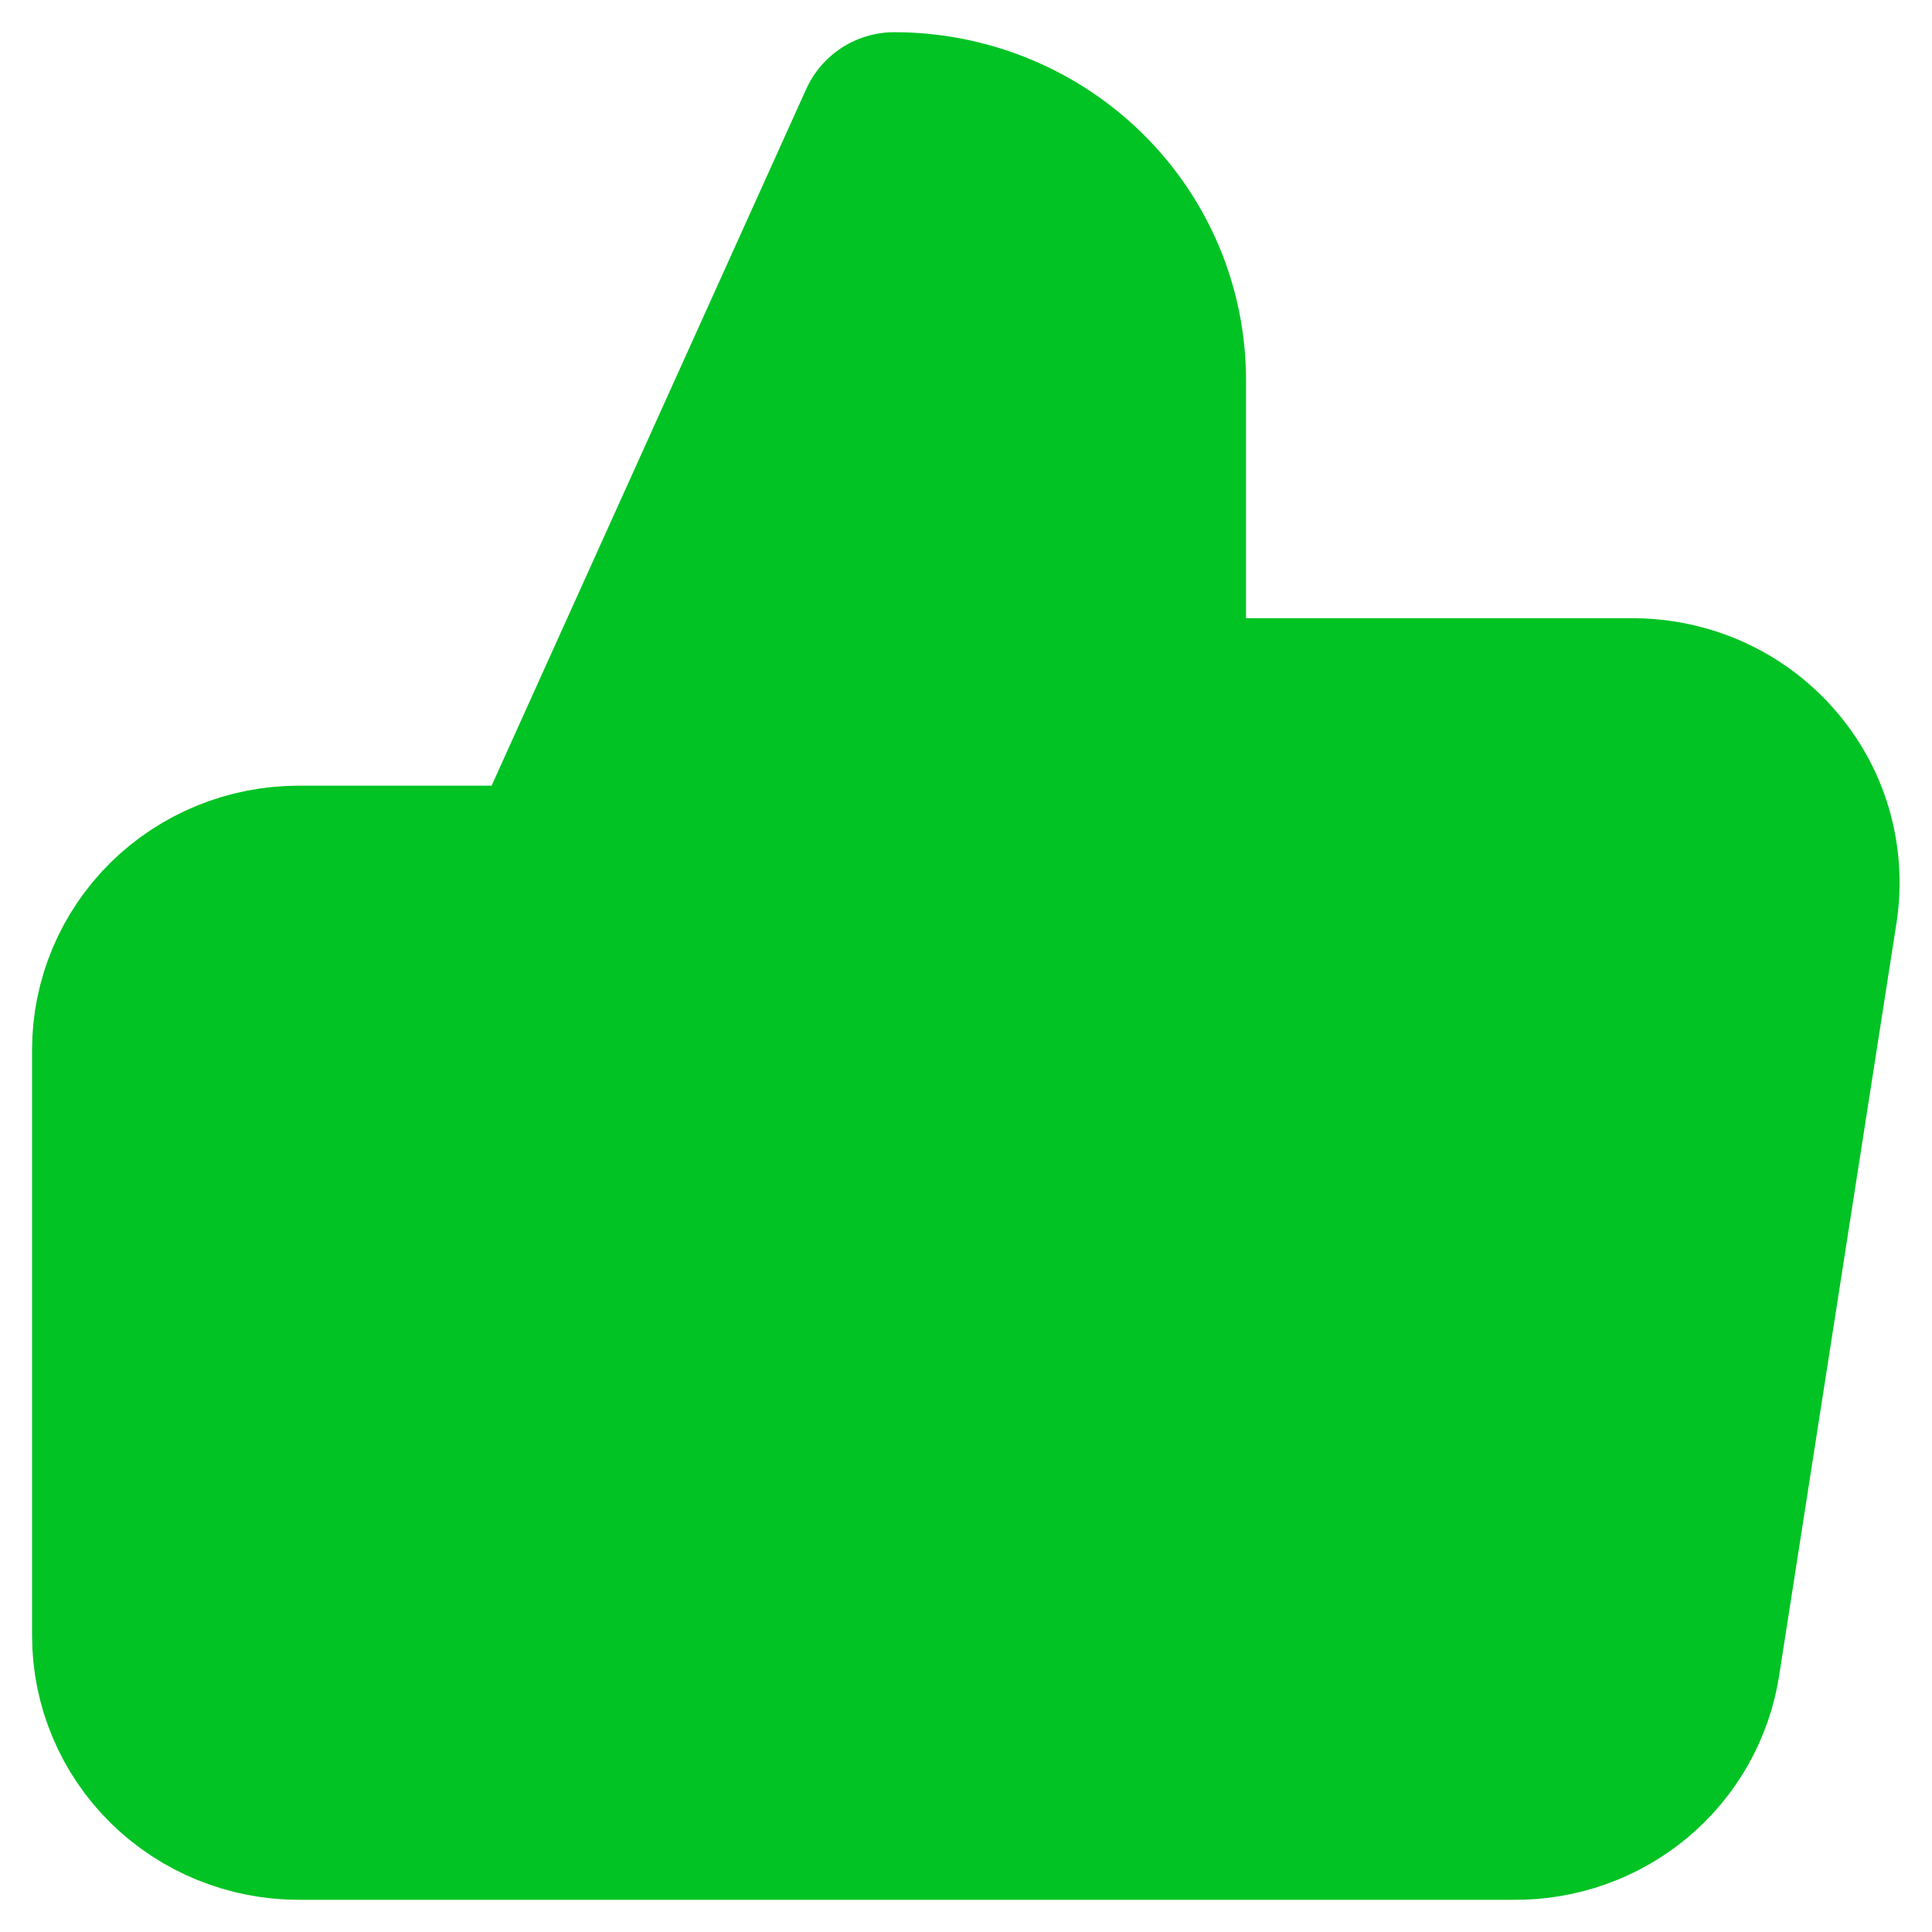
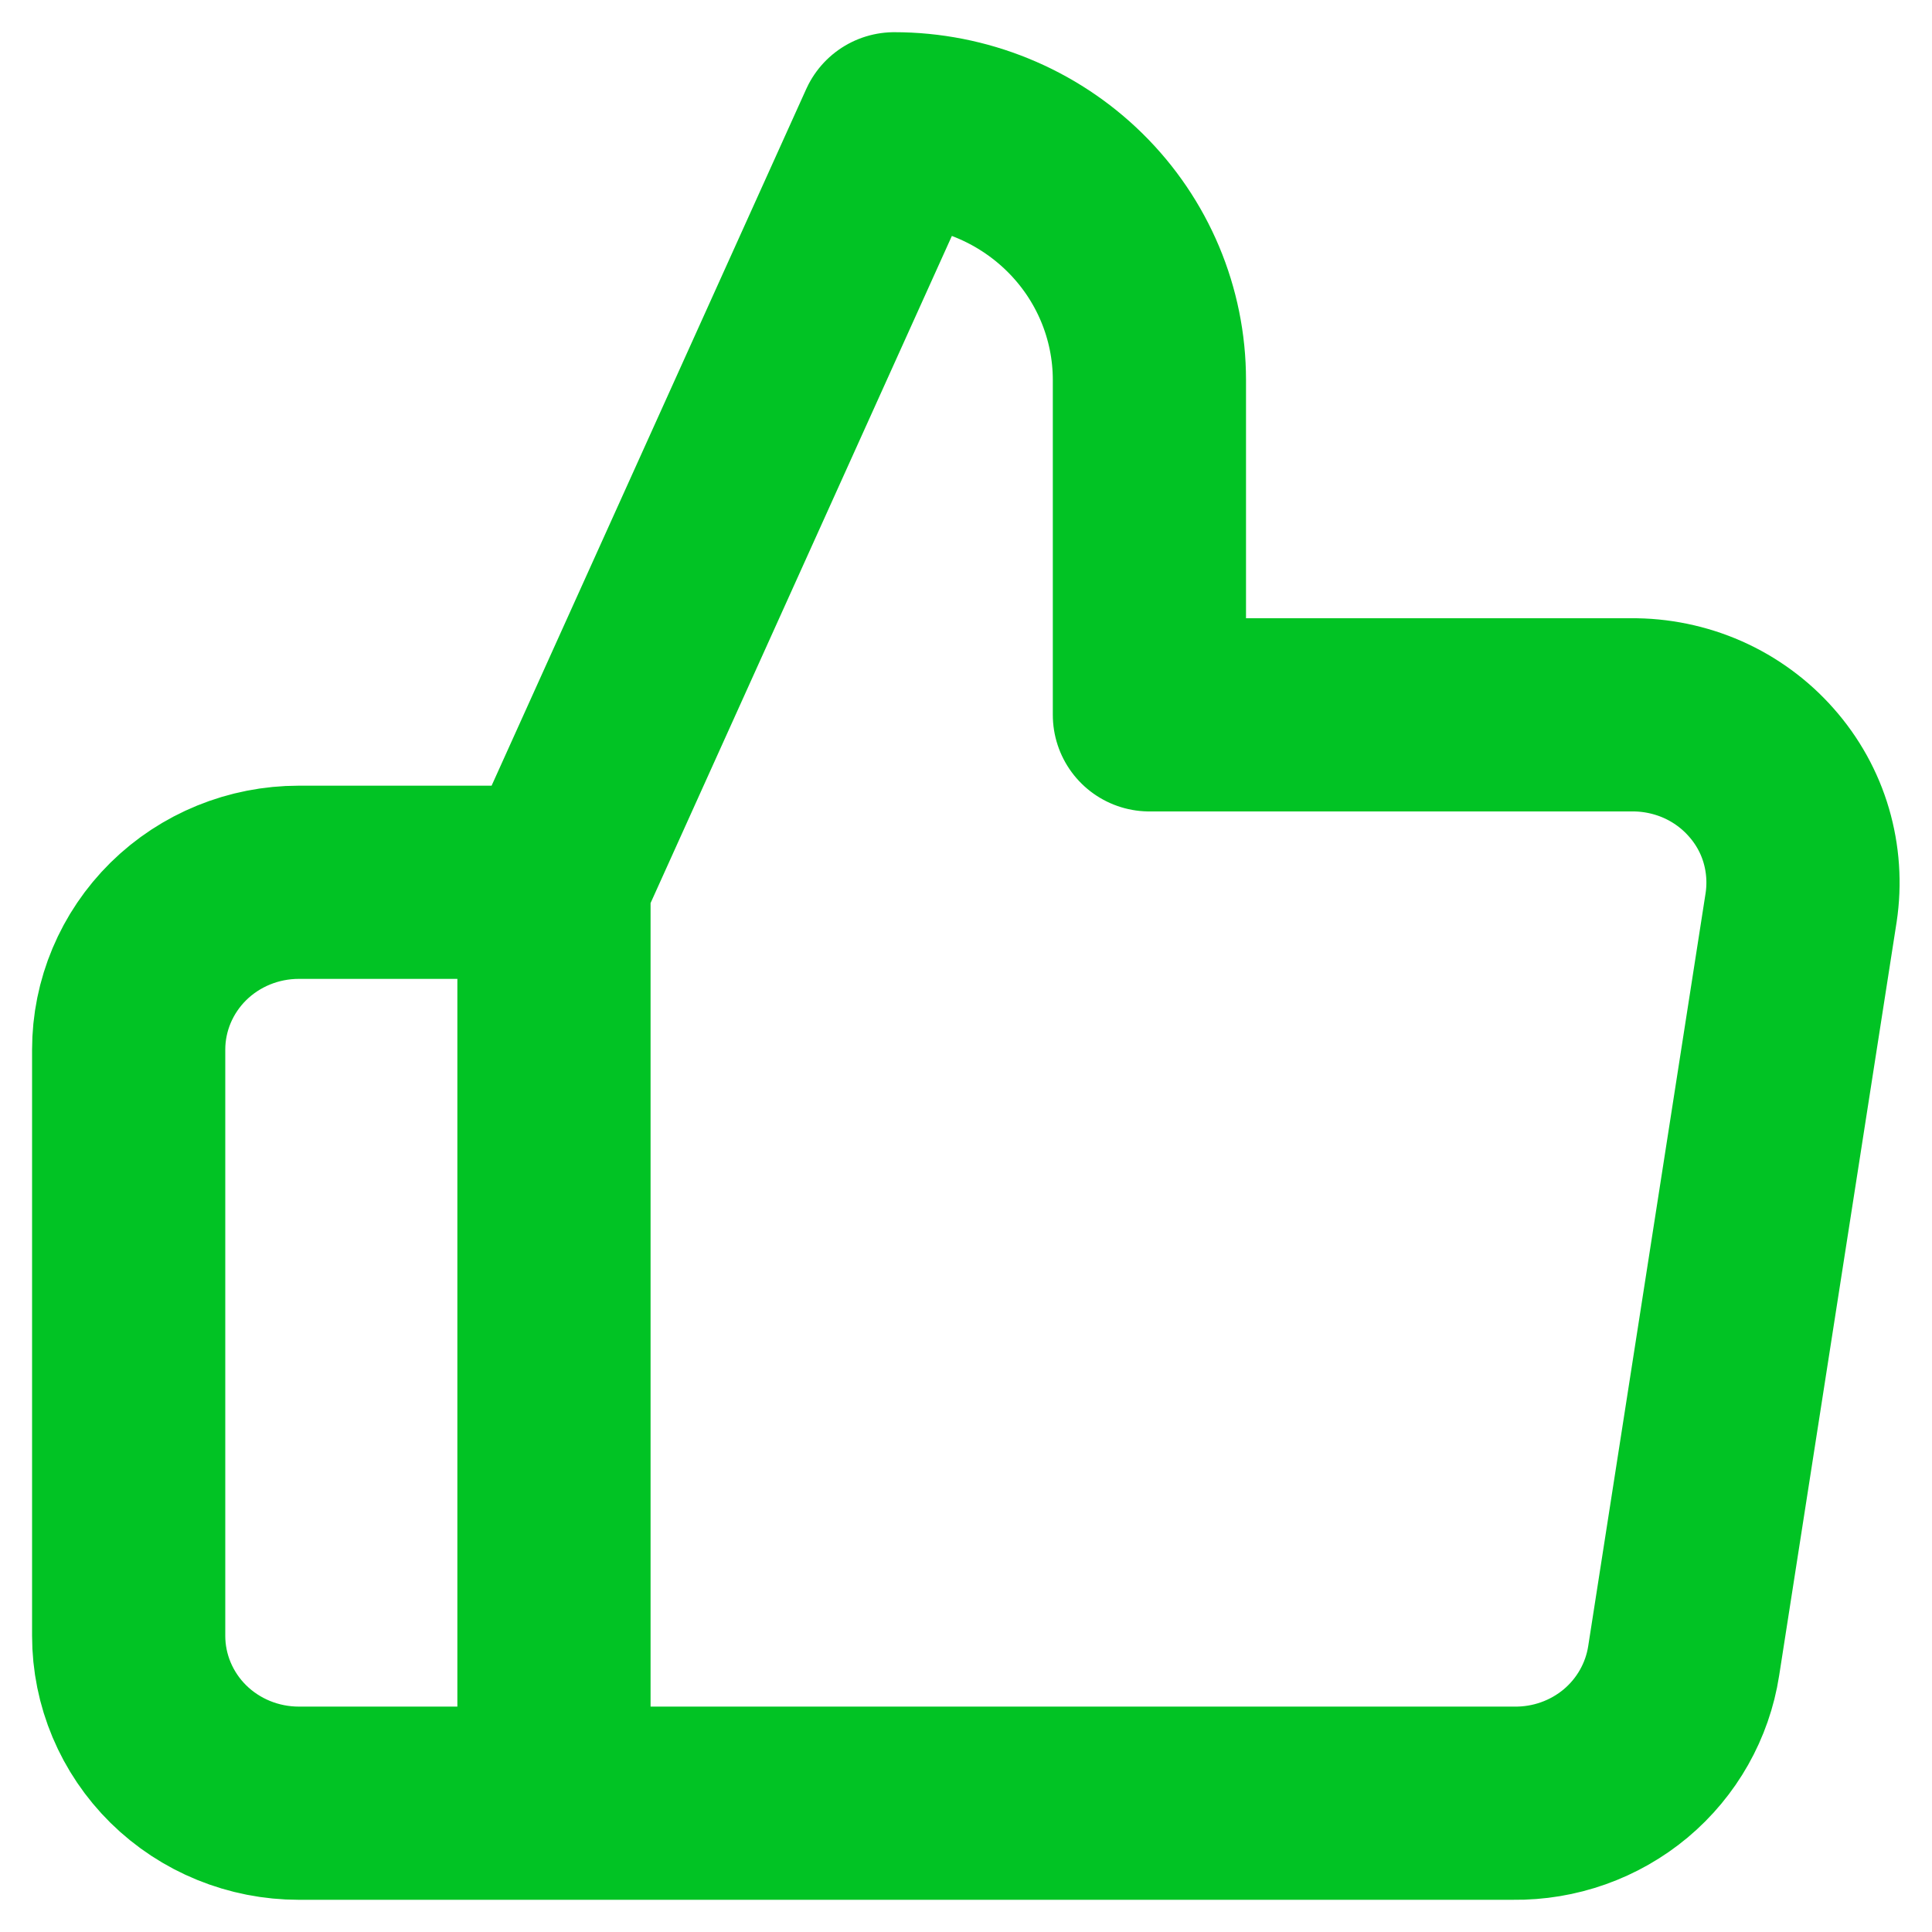
- <svg xmlns="http://www.w3.org/2000/svg" width="15" height="15" viewBox="0 0 15 15" fill="#01C324">
+ <svg xmlns="http://www.w3.org/2000/svg" width="15" height="15" viewBox="0 0 15 15" fill="none">
  <path d="M4.301 6.85L6.943 1C7.468 1 7.972 1.205 8.344 1.571C8.716 1.937 8.924 2.433 8.924 2.95V5.55H12.663C12.854 5.548 13.044 5.587 13.219 5.664C13.393 5.741 13.549 5.855 13.674 5.997C13.8 6.139 13.893 6.306 13.946 6.487C13.999 6.668 14.012 6.859 13.984 7.045L13.072 12.895C13.024 13.205 12.864 13.488 12.622 13.691C12.379 13.894 12.07 14.004 11.751 14H4.301M4.301 6.85V14M4.301 6.85H2.32C1.969 6.85 1.633 6.987 1.385 7.231C1.138 7.475 0.999 7.805 0.999 8.15V12.7C0.999 13.045 1.138 13.375 1.385 13.619C1.633 13.863 1.969 14 2.32 14H4.301" stroke="#01C324" stroke-width="1.5" stroke-linecap="round" stroke-linejoin="round" />
</svg>
